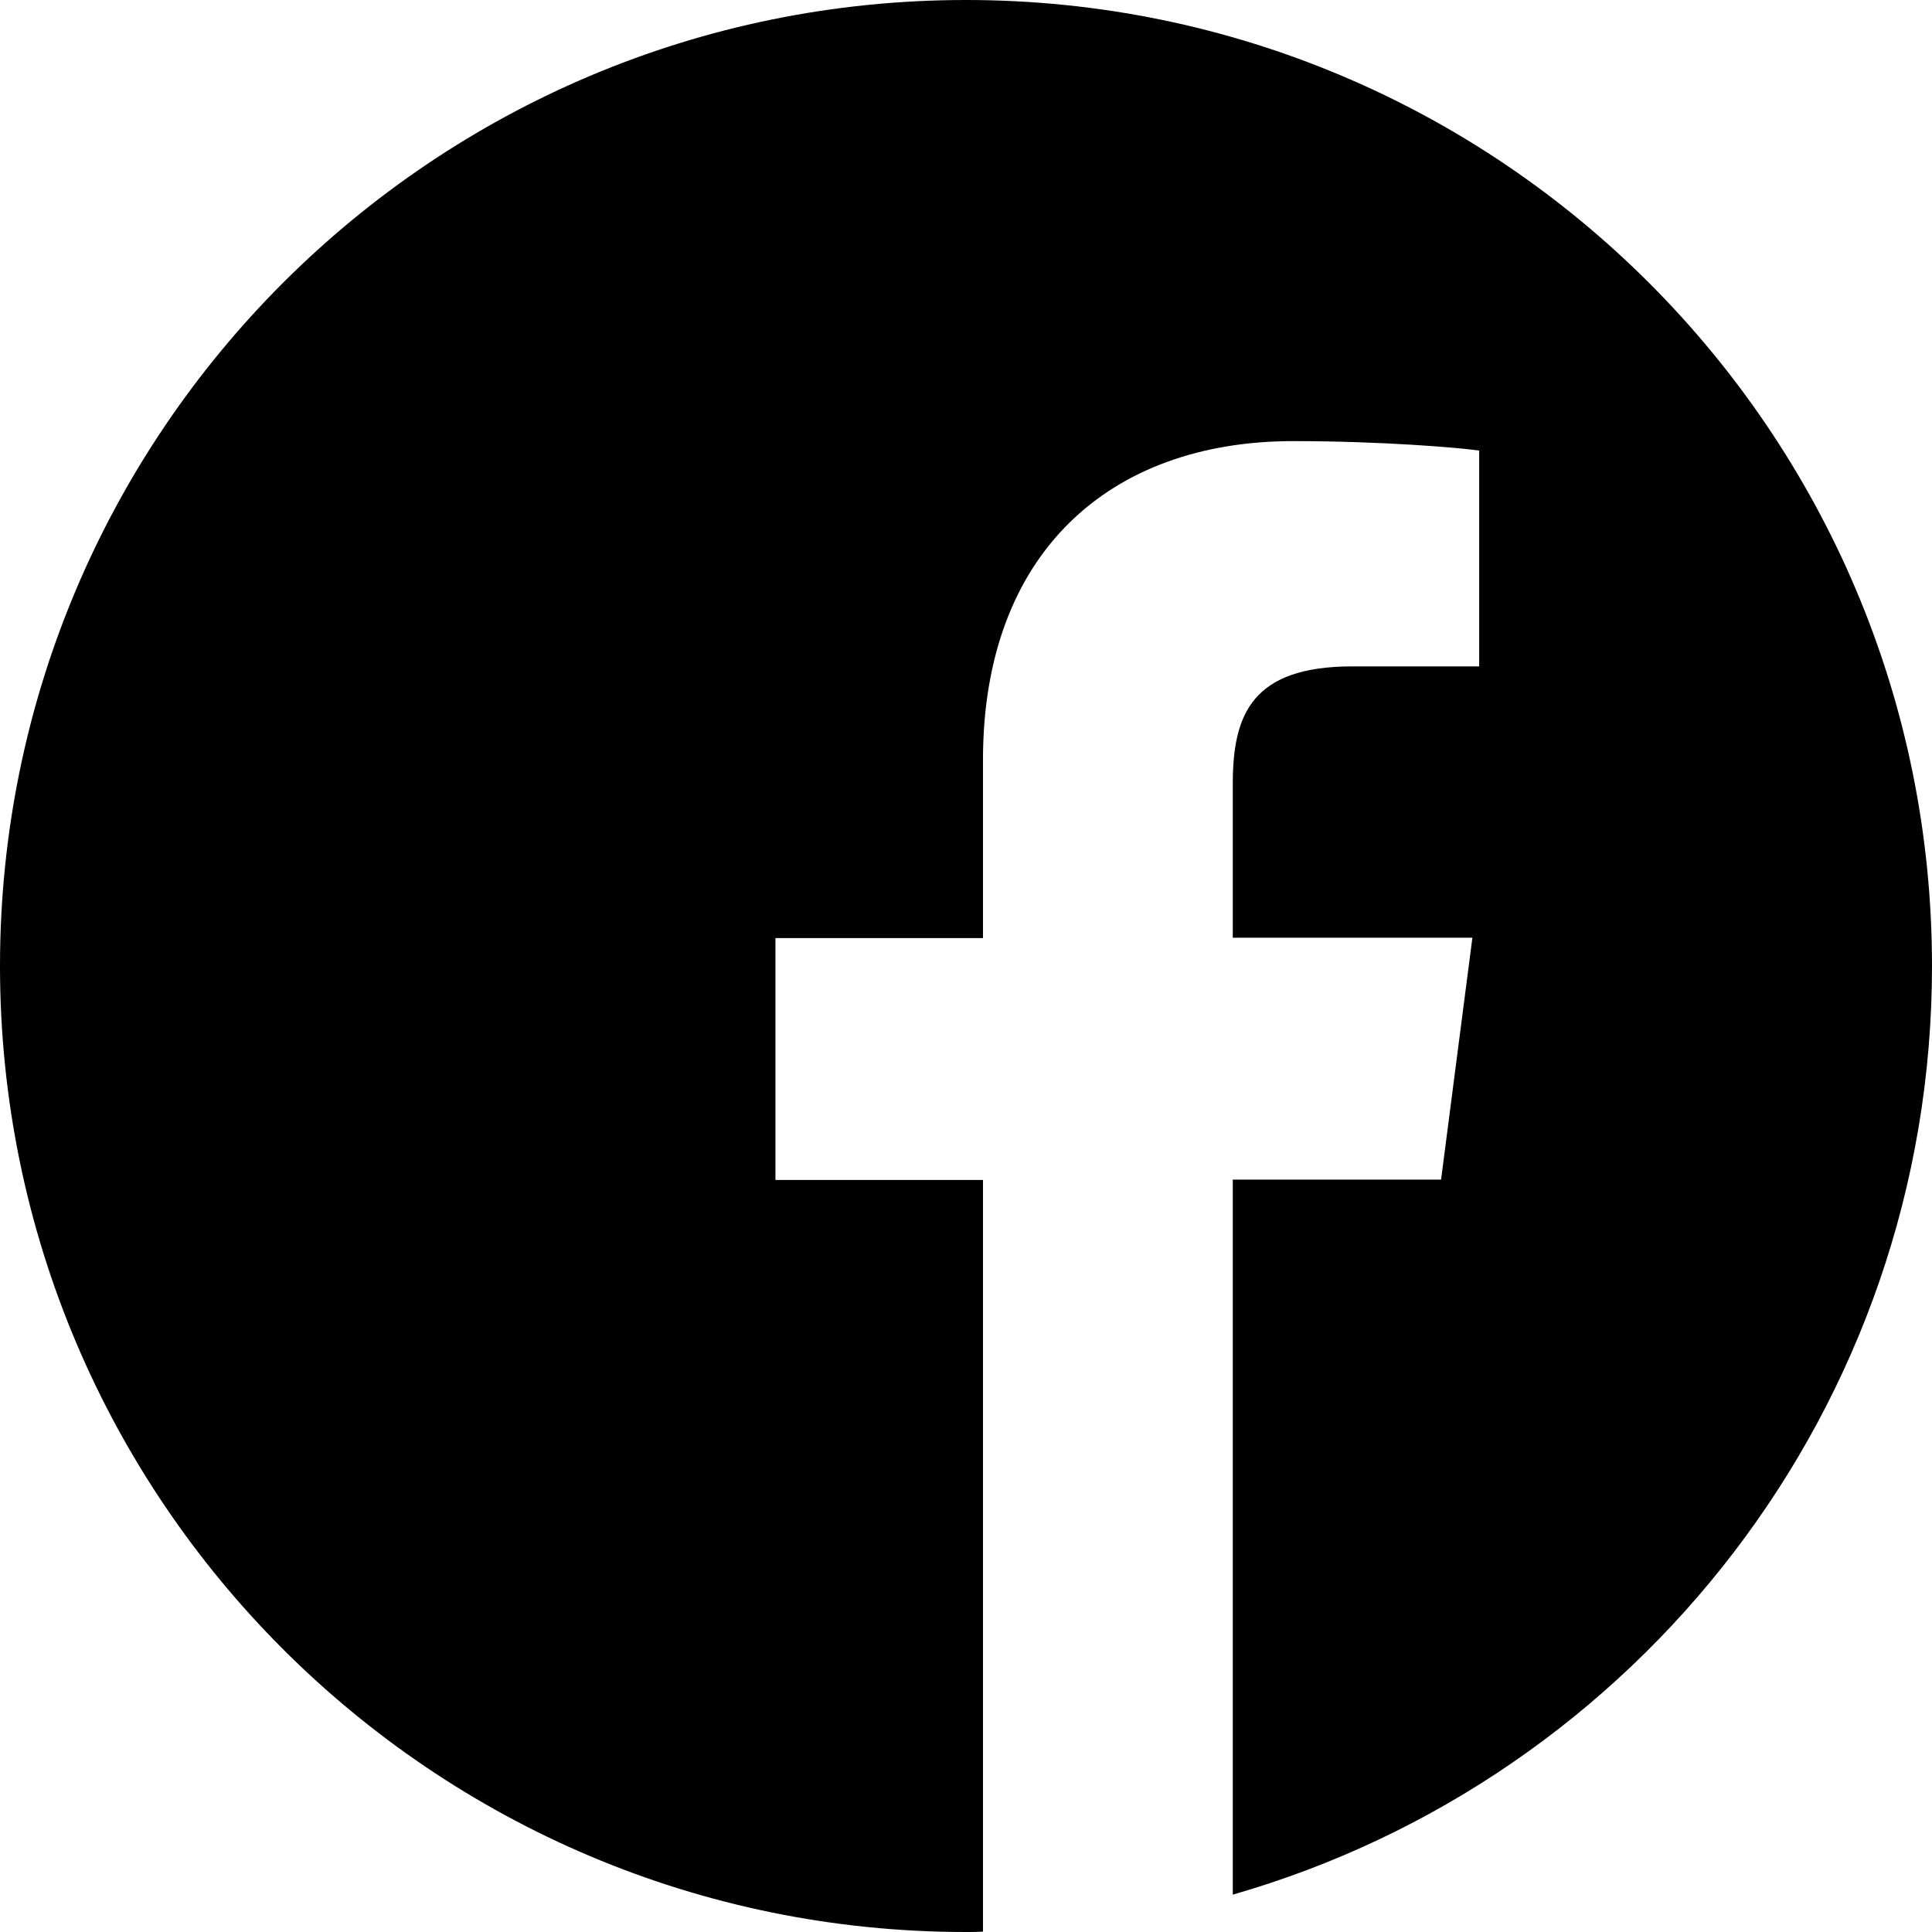
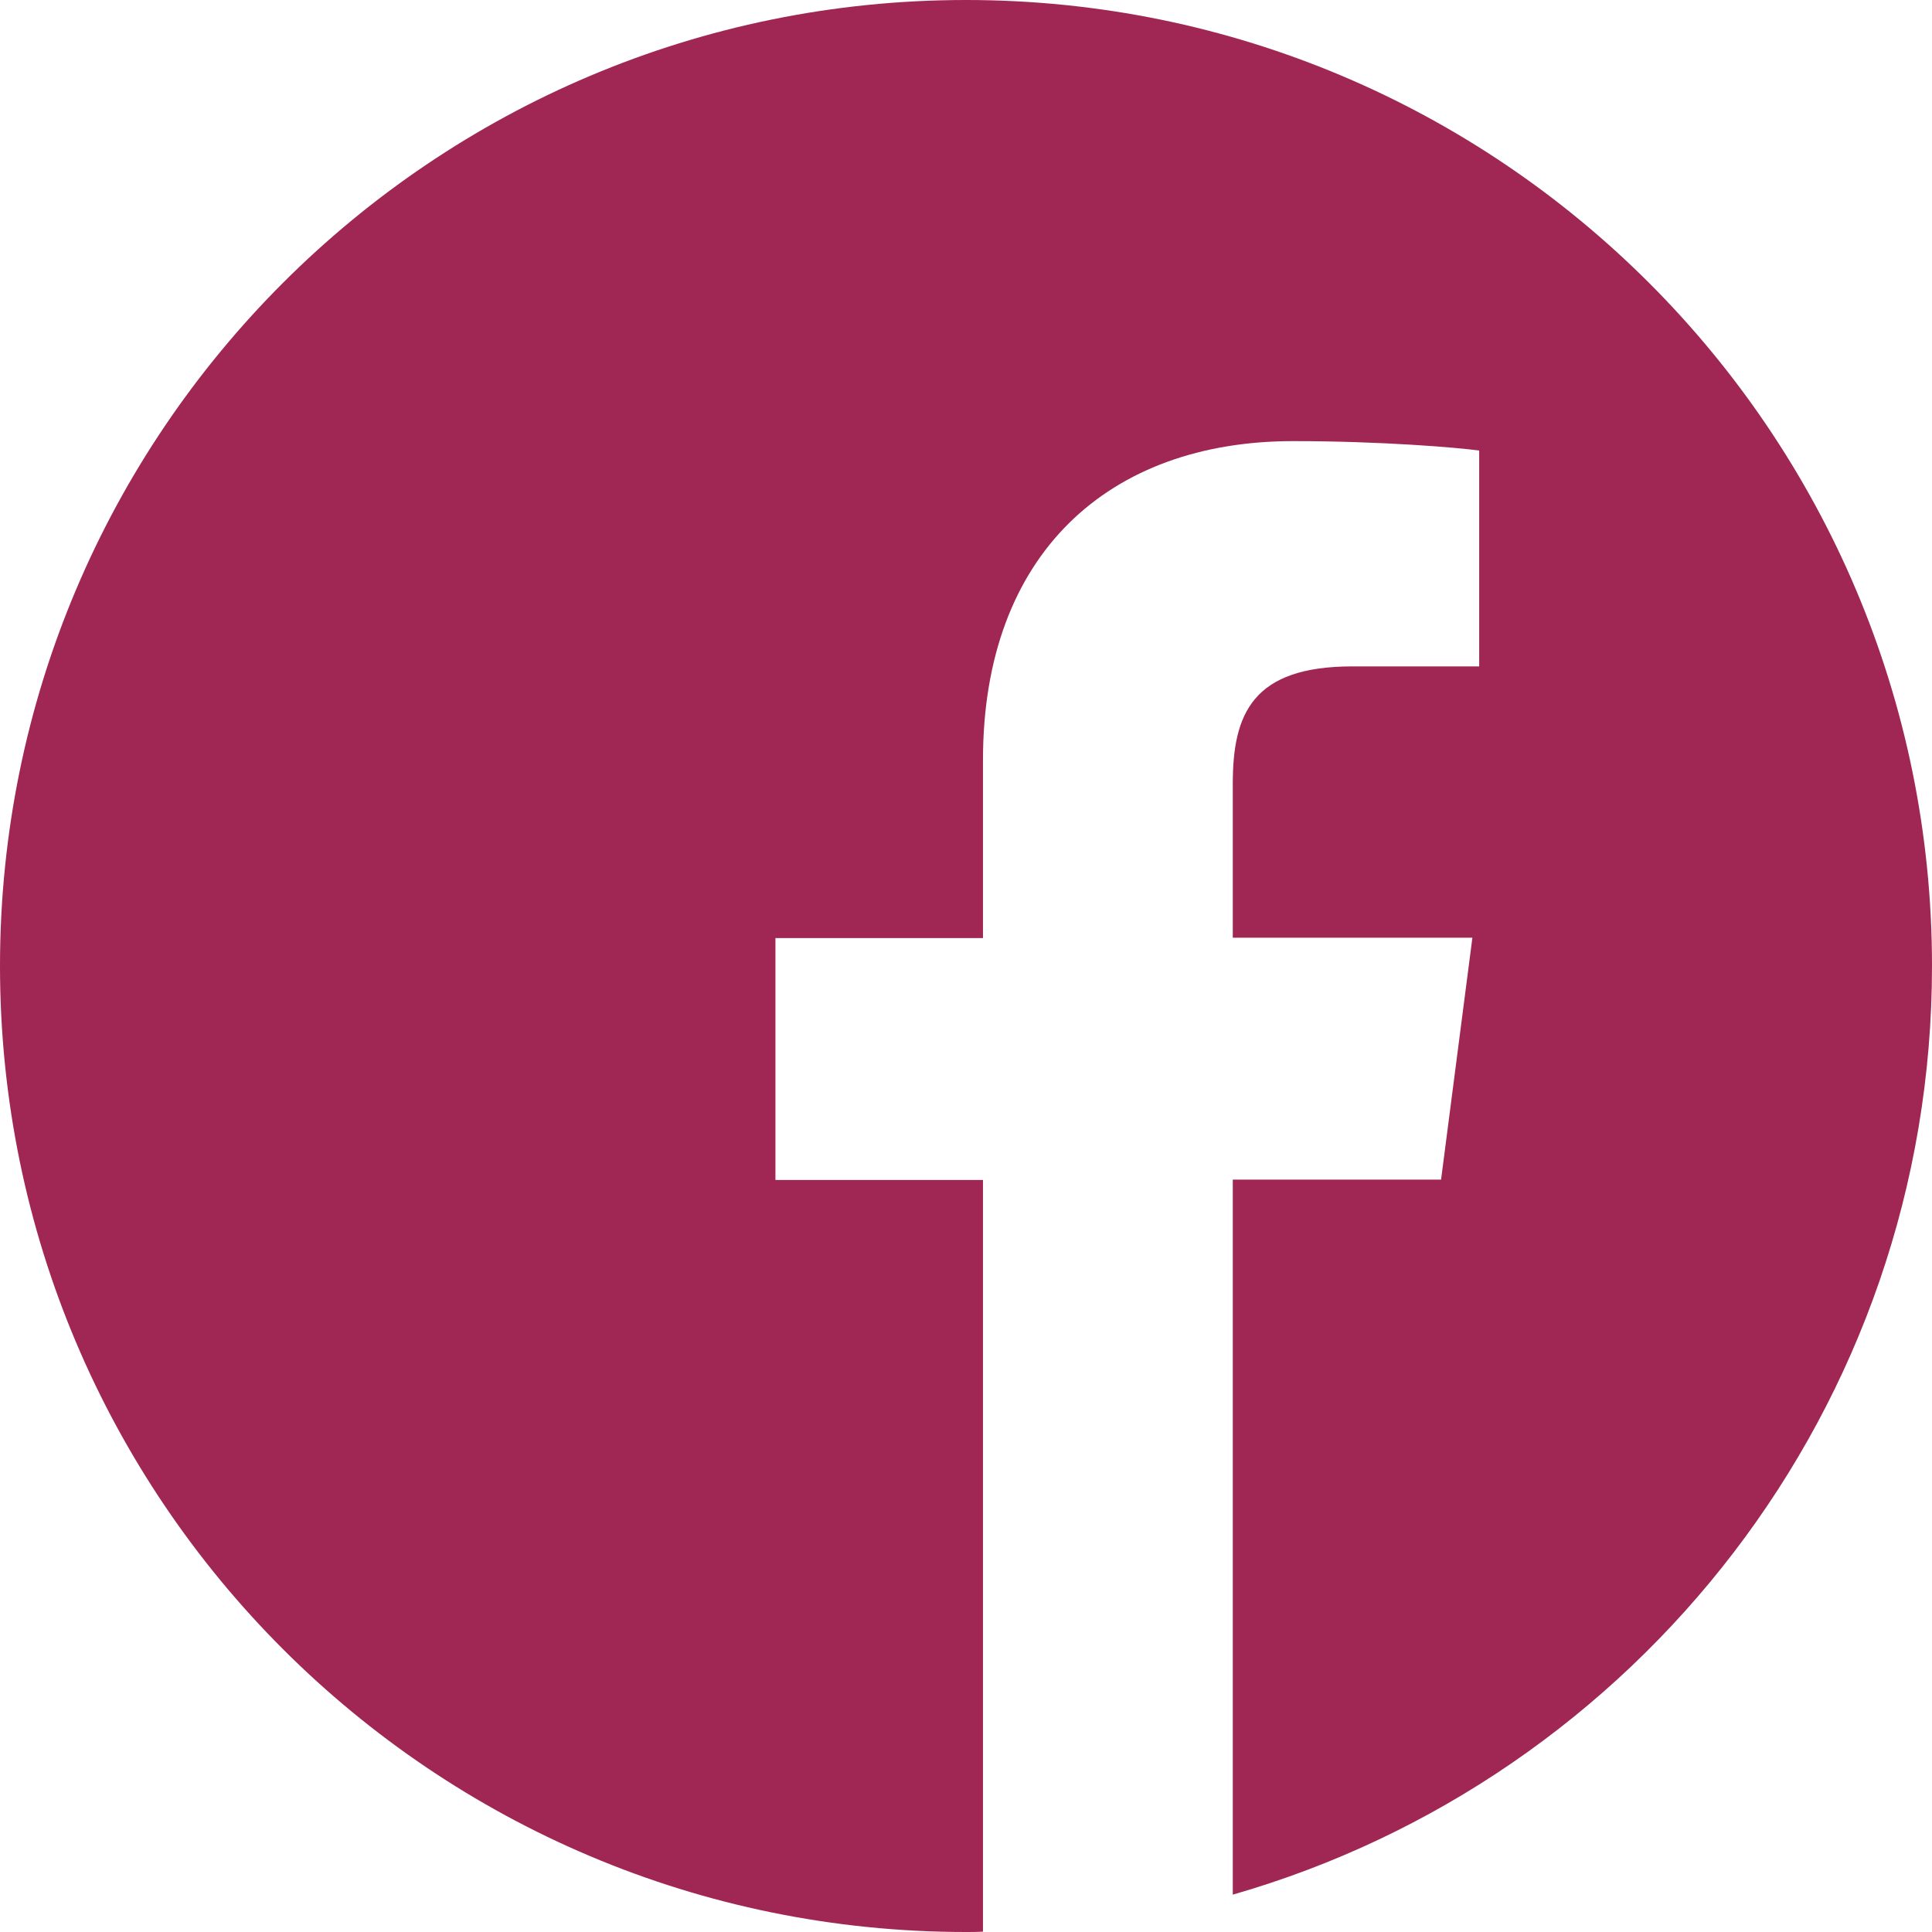
- <svg xmlns="http://www.w3.org/2000/svg" id="Capa_1" enable-background="new 0 0 512 512" height="512" viewBox="0 0 512 512" width="512">
+ <svg xmlns="http://www.w3.org/2000/svg" id="Capa_1" enable-background="new 0 0 512 512" fill="#A02753" height="512" viewBox="0 0 512 512" width="512">
  <path d="m512 256c0-141.4-114.6-256-256-256s-256 114.6-256 256 114.6 256 256 256c1.5 0 3 0 4.5-.1v-199.2h-55v-64.1h55v-47.2c0-54.7 33.4-84.5 82.2-84.5 23.4 0 43.5 1.7 49.3 2.5v57.2h-33.6c-26.5 0-31.7 12.6-31.7 31.1v40.8h63.5l-8.3 64.1h-55.2v189.5c107-30.7 185.3-129.2 185.3-246.1z" />
</svg>
